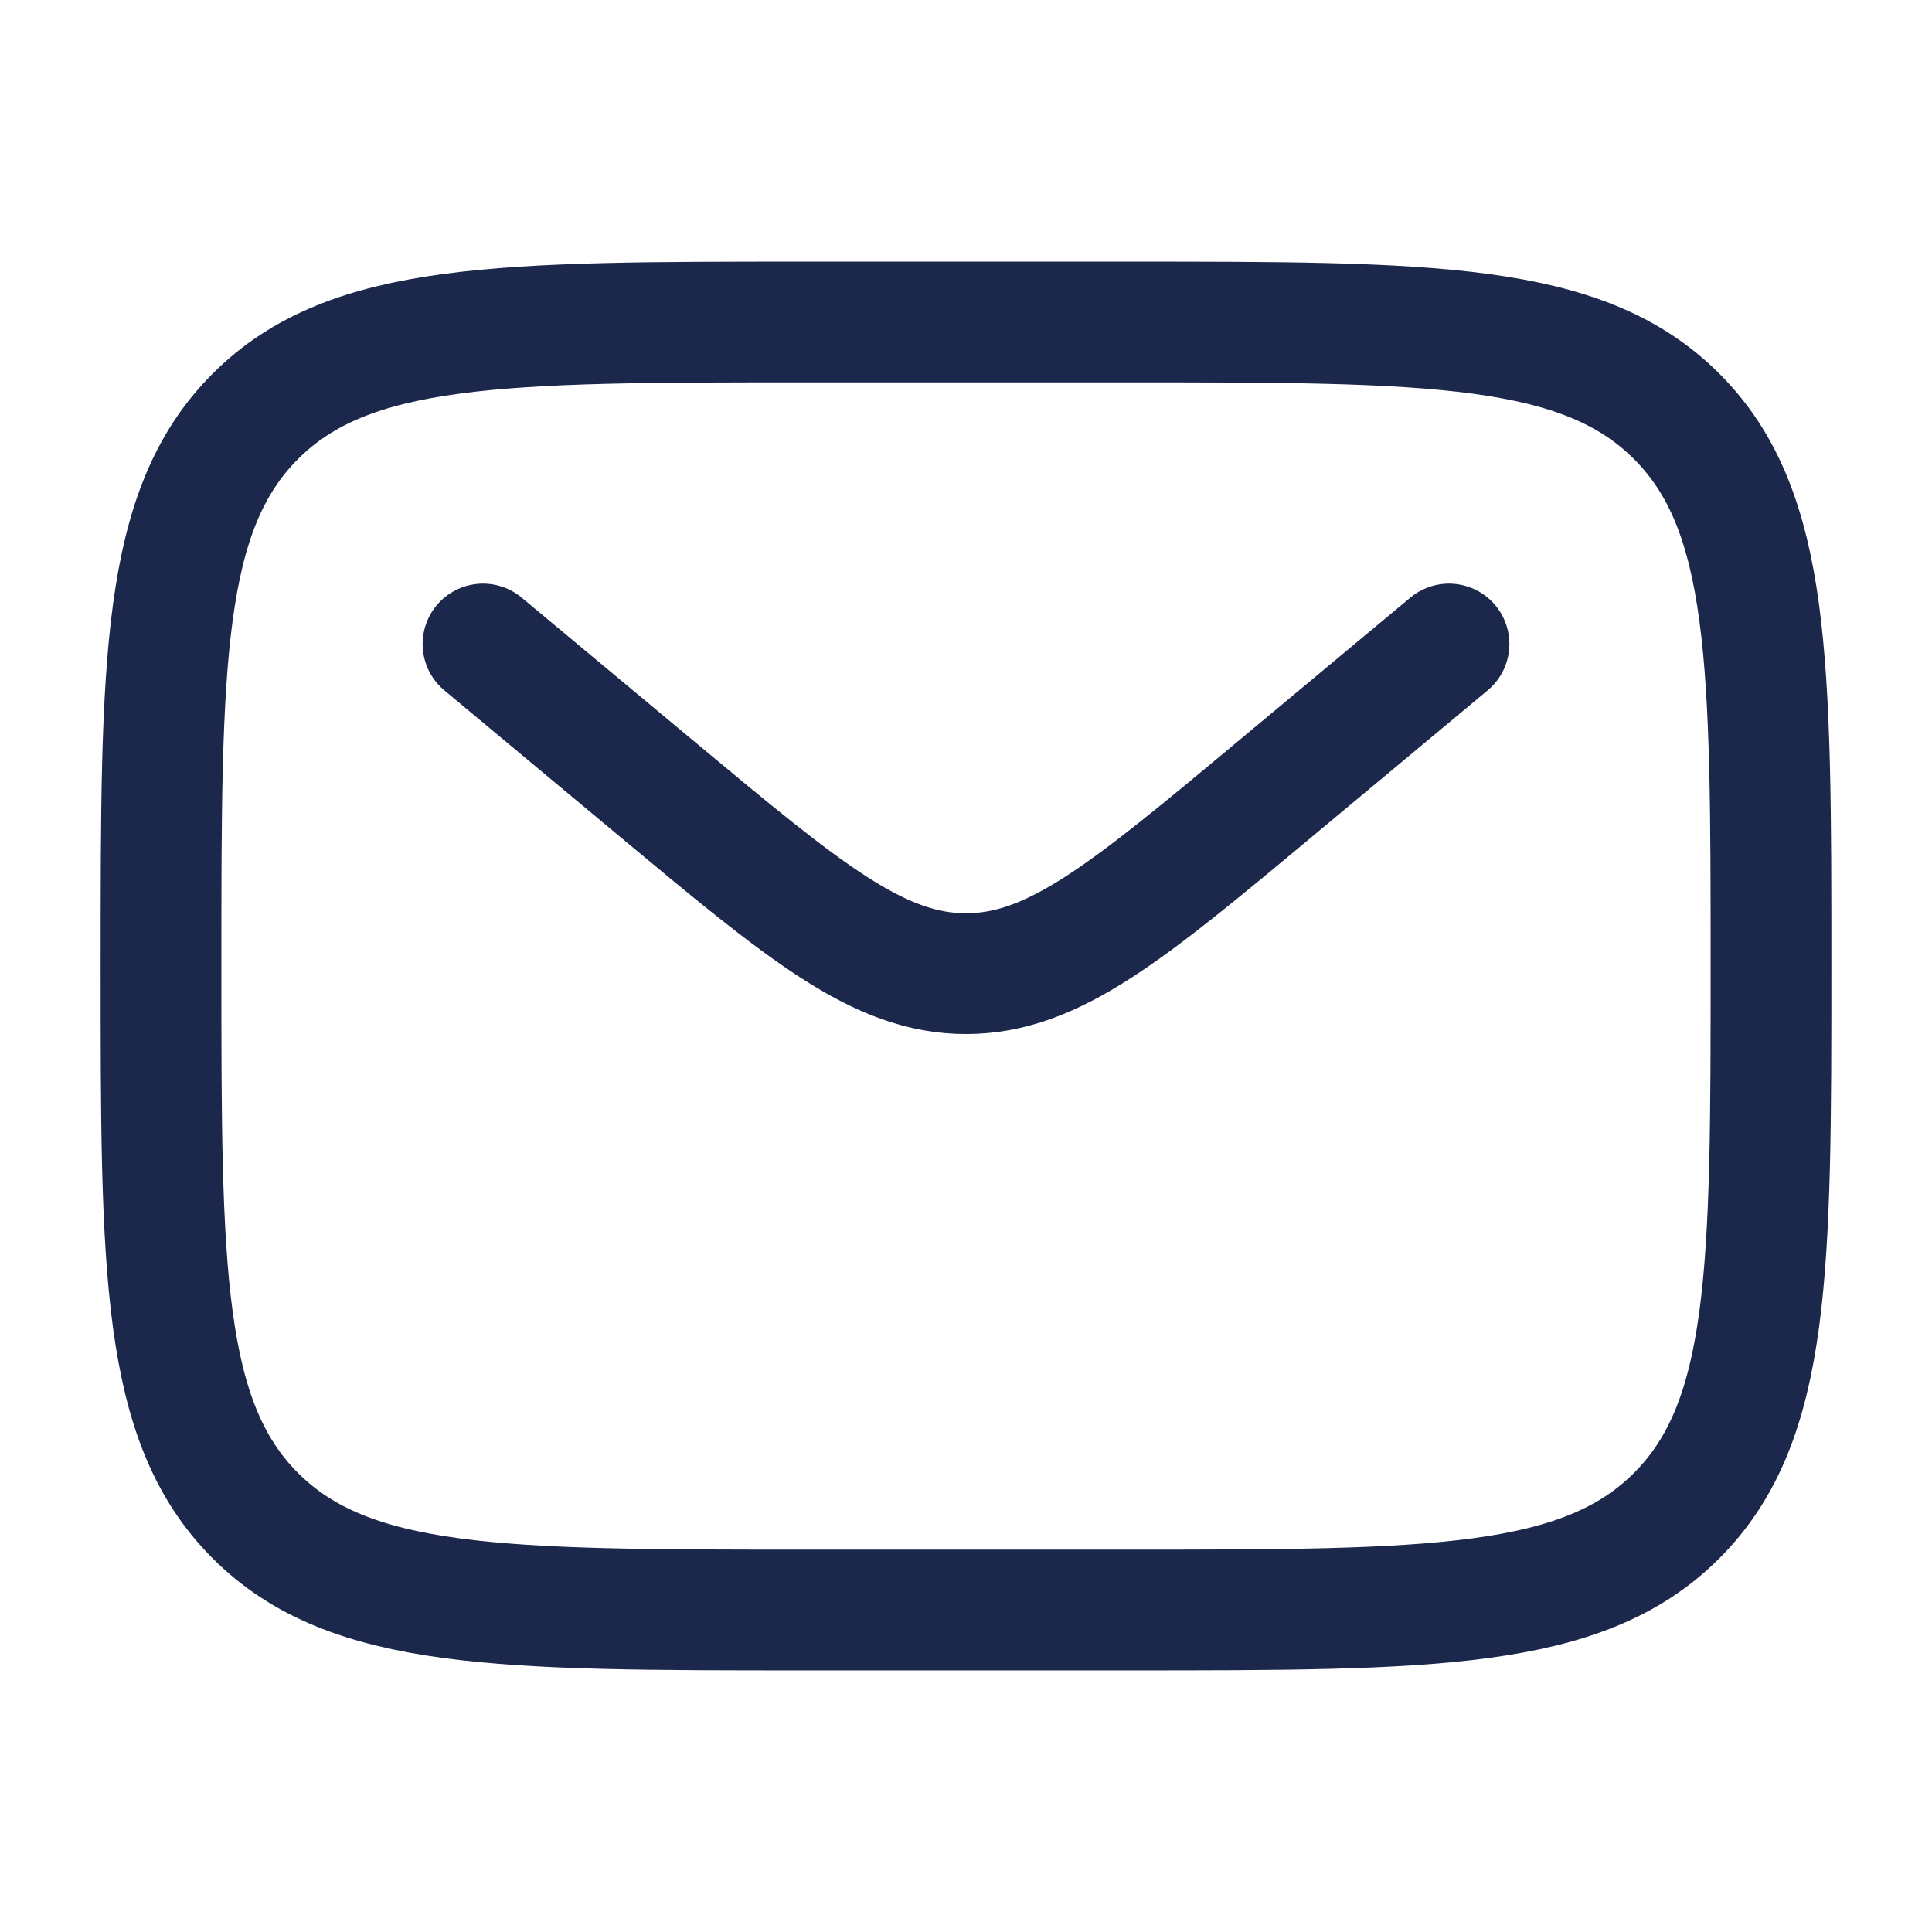
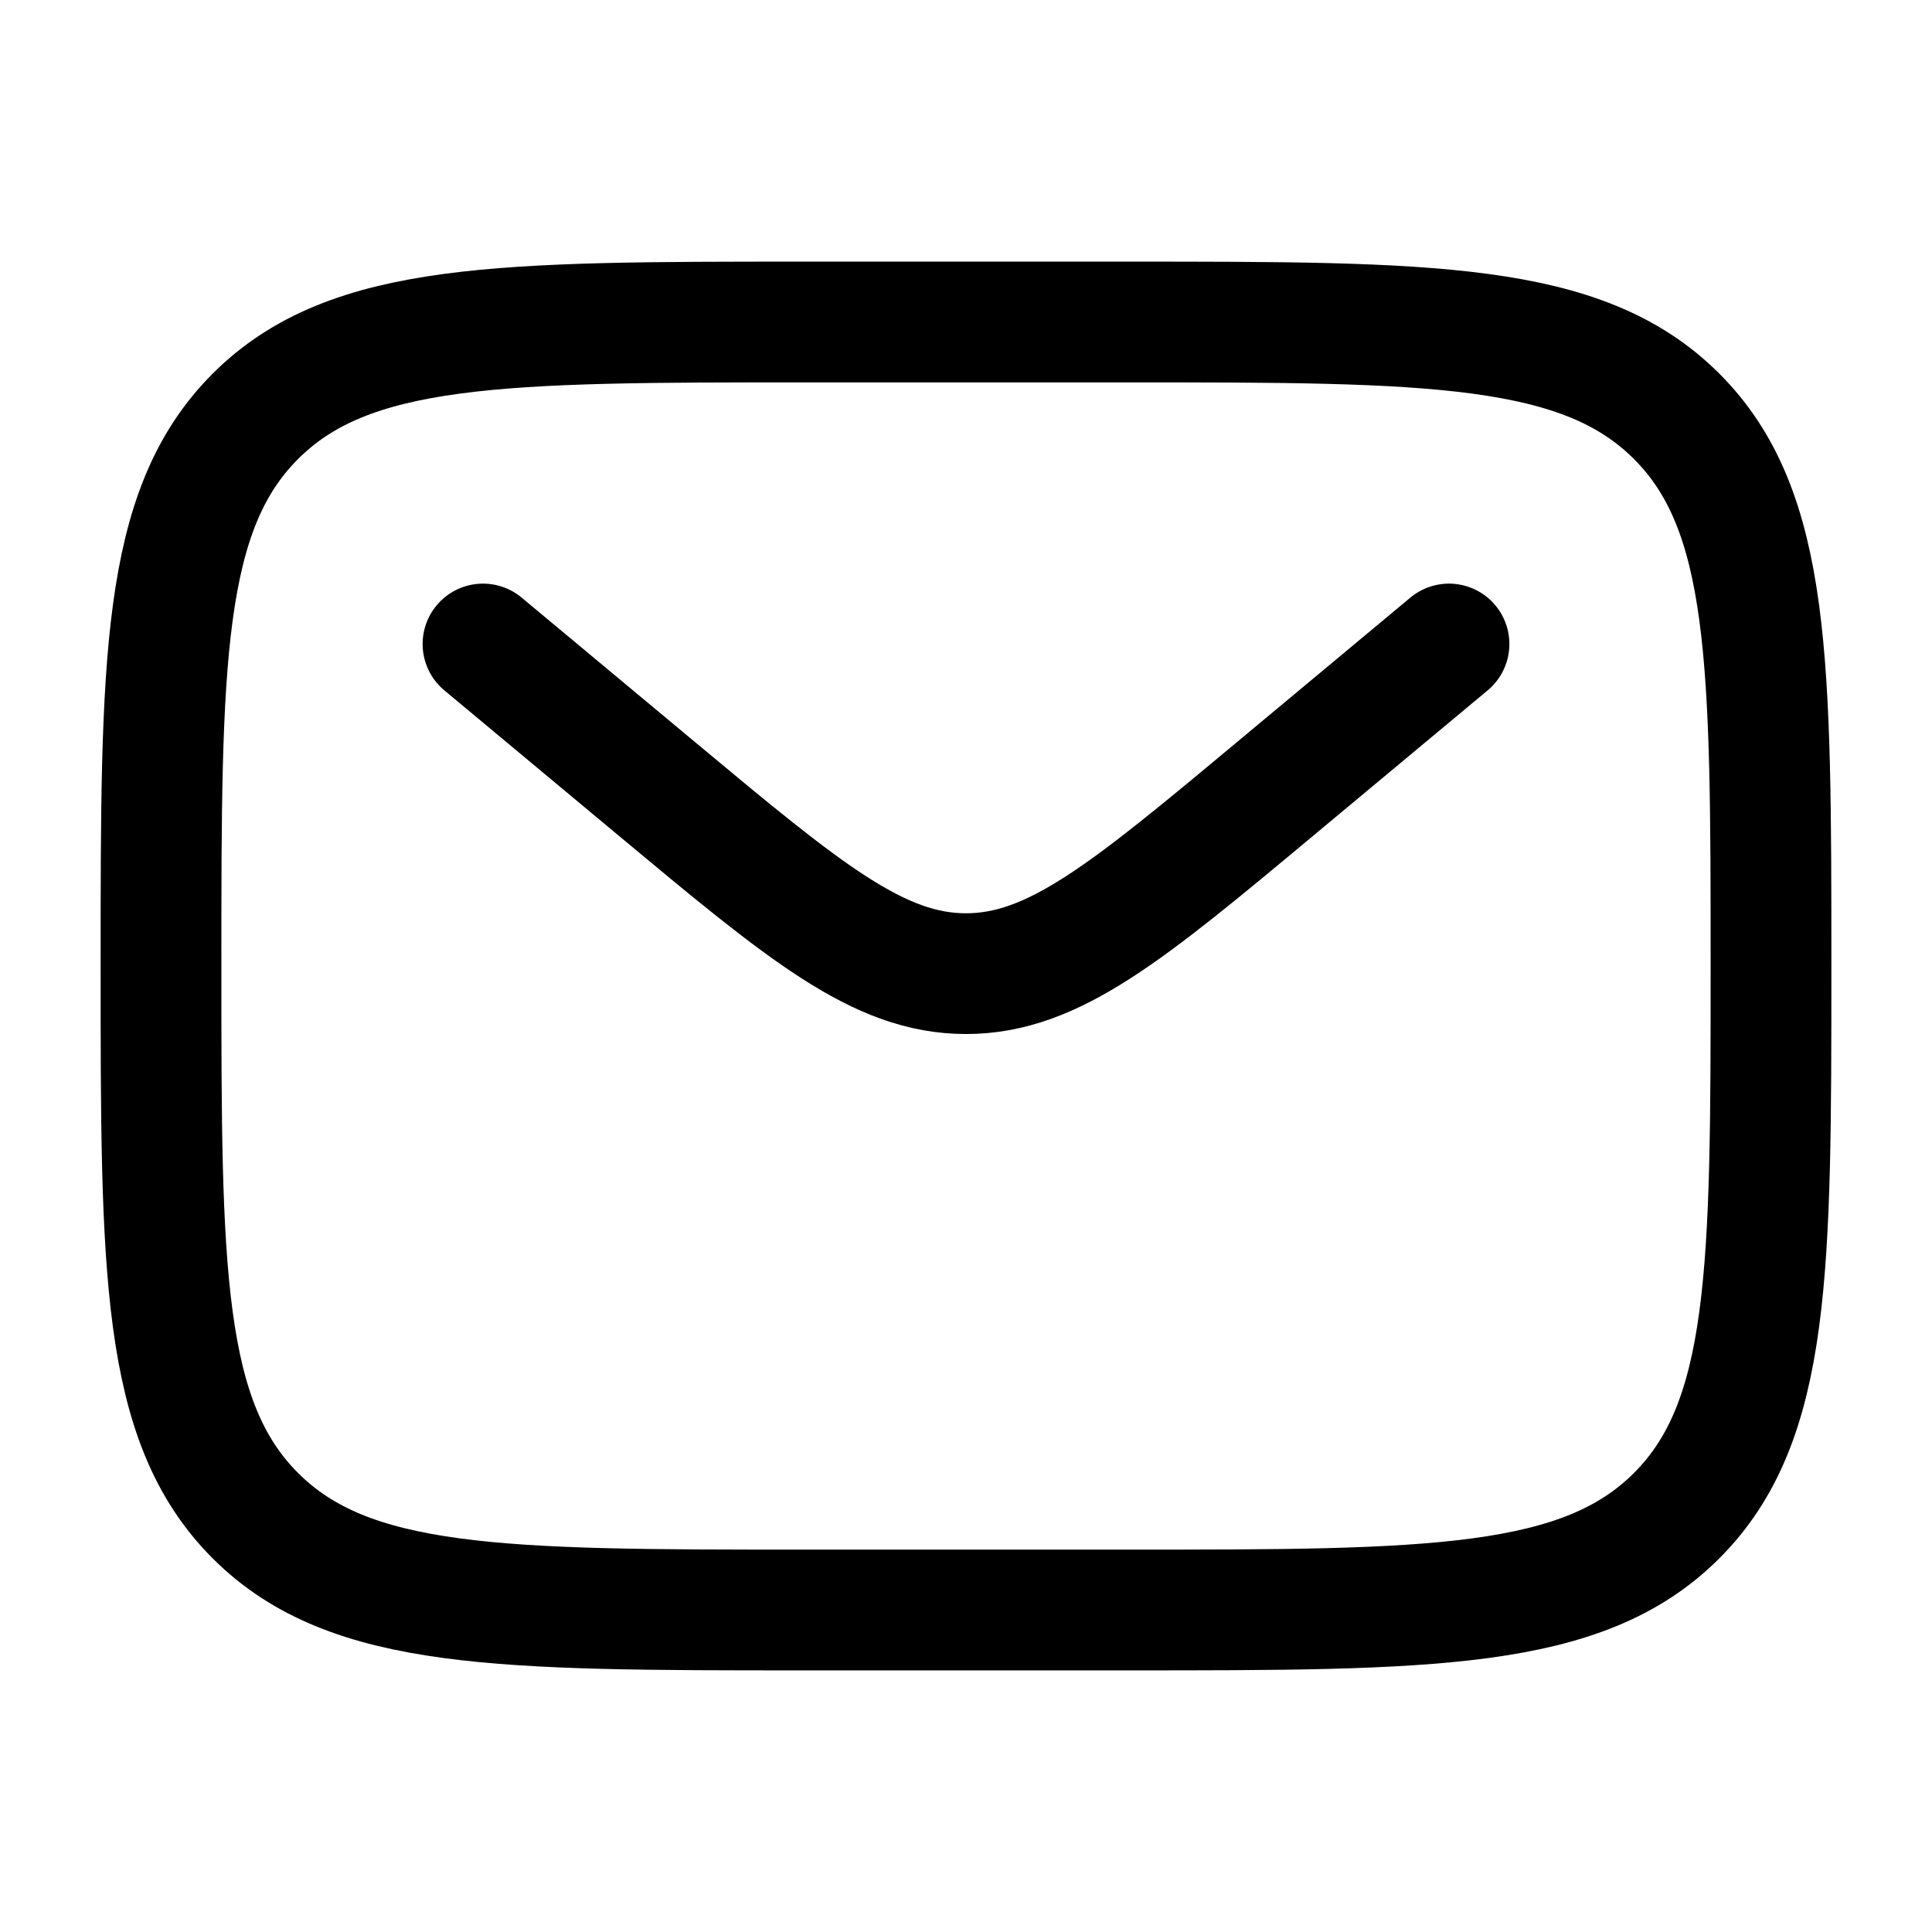
<svg xmlns="http://www.w3.org/2000/svg" width="24" height="24" viewBox="0 0 24 24" fill="none">
-   <path d="M2 12C2 8.229 2 6.343 3.172 5.172C4.343 4 6.229 4 10 4H14C17.771 4 19.657 4 20.828 5.172C22 6.343 22 8.229 22 12C22 15.771 22 17.657 20.828 18.828C19.657 20 17.771 20 14 20H10C6.229 20 4.343 20 3.172 18.828C2 17.657 2 15.771 2 12Z" stroke="#1C274C" stroke-width="1.5" />
-   <path d="M6 8L8.159 9.799C9.996 11.33 10.914 12.095 12 12.095C13.086 12.095 14.005 11.33 15.841 9.799L18 8" stroke="#1C274C" stroke-width="1.5" stroke-linecap="round" />
+   <path d="M2 12C2 8.229 2 6.343 3.172 5.172C4.343 4 6.229 4 10 4H14C17.771 4 19.657 4 20.828 5.172C22 6.343 22 8.229 22 12C22 15.771 22 17.657 20.828 18.828C19.657 20 17.771 20 14 20H10C6.229 20 4.343 20 3.172 18.828C2 17.657 2 15.771 2 12Z" stroke="currentColor" stroke-width="1.5" />
+   <path d="M6 8L8.159 9.799C9.996 11.33 10.914 12.095 12 12.095C13.086 12.095 14.005 11.33 15.841 9.799L18 8" stroke="currentColor" stroke-width="1.5" stroke-linecap="round" />
</svg>
